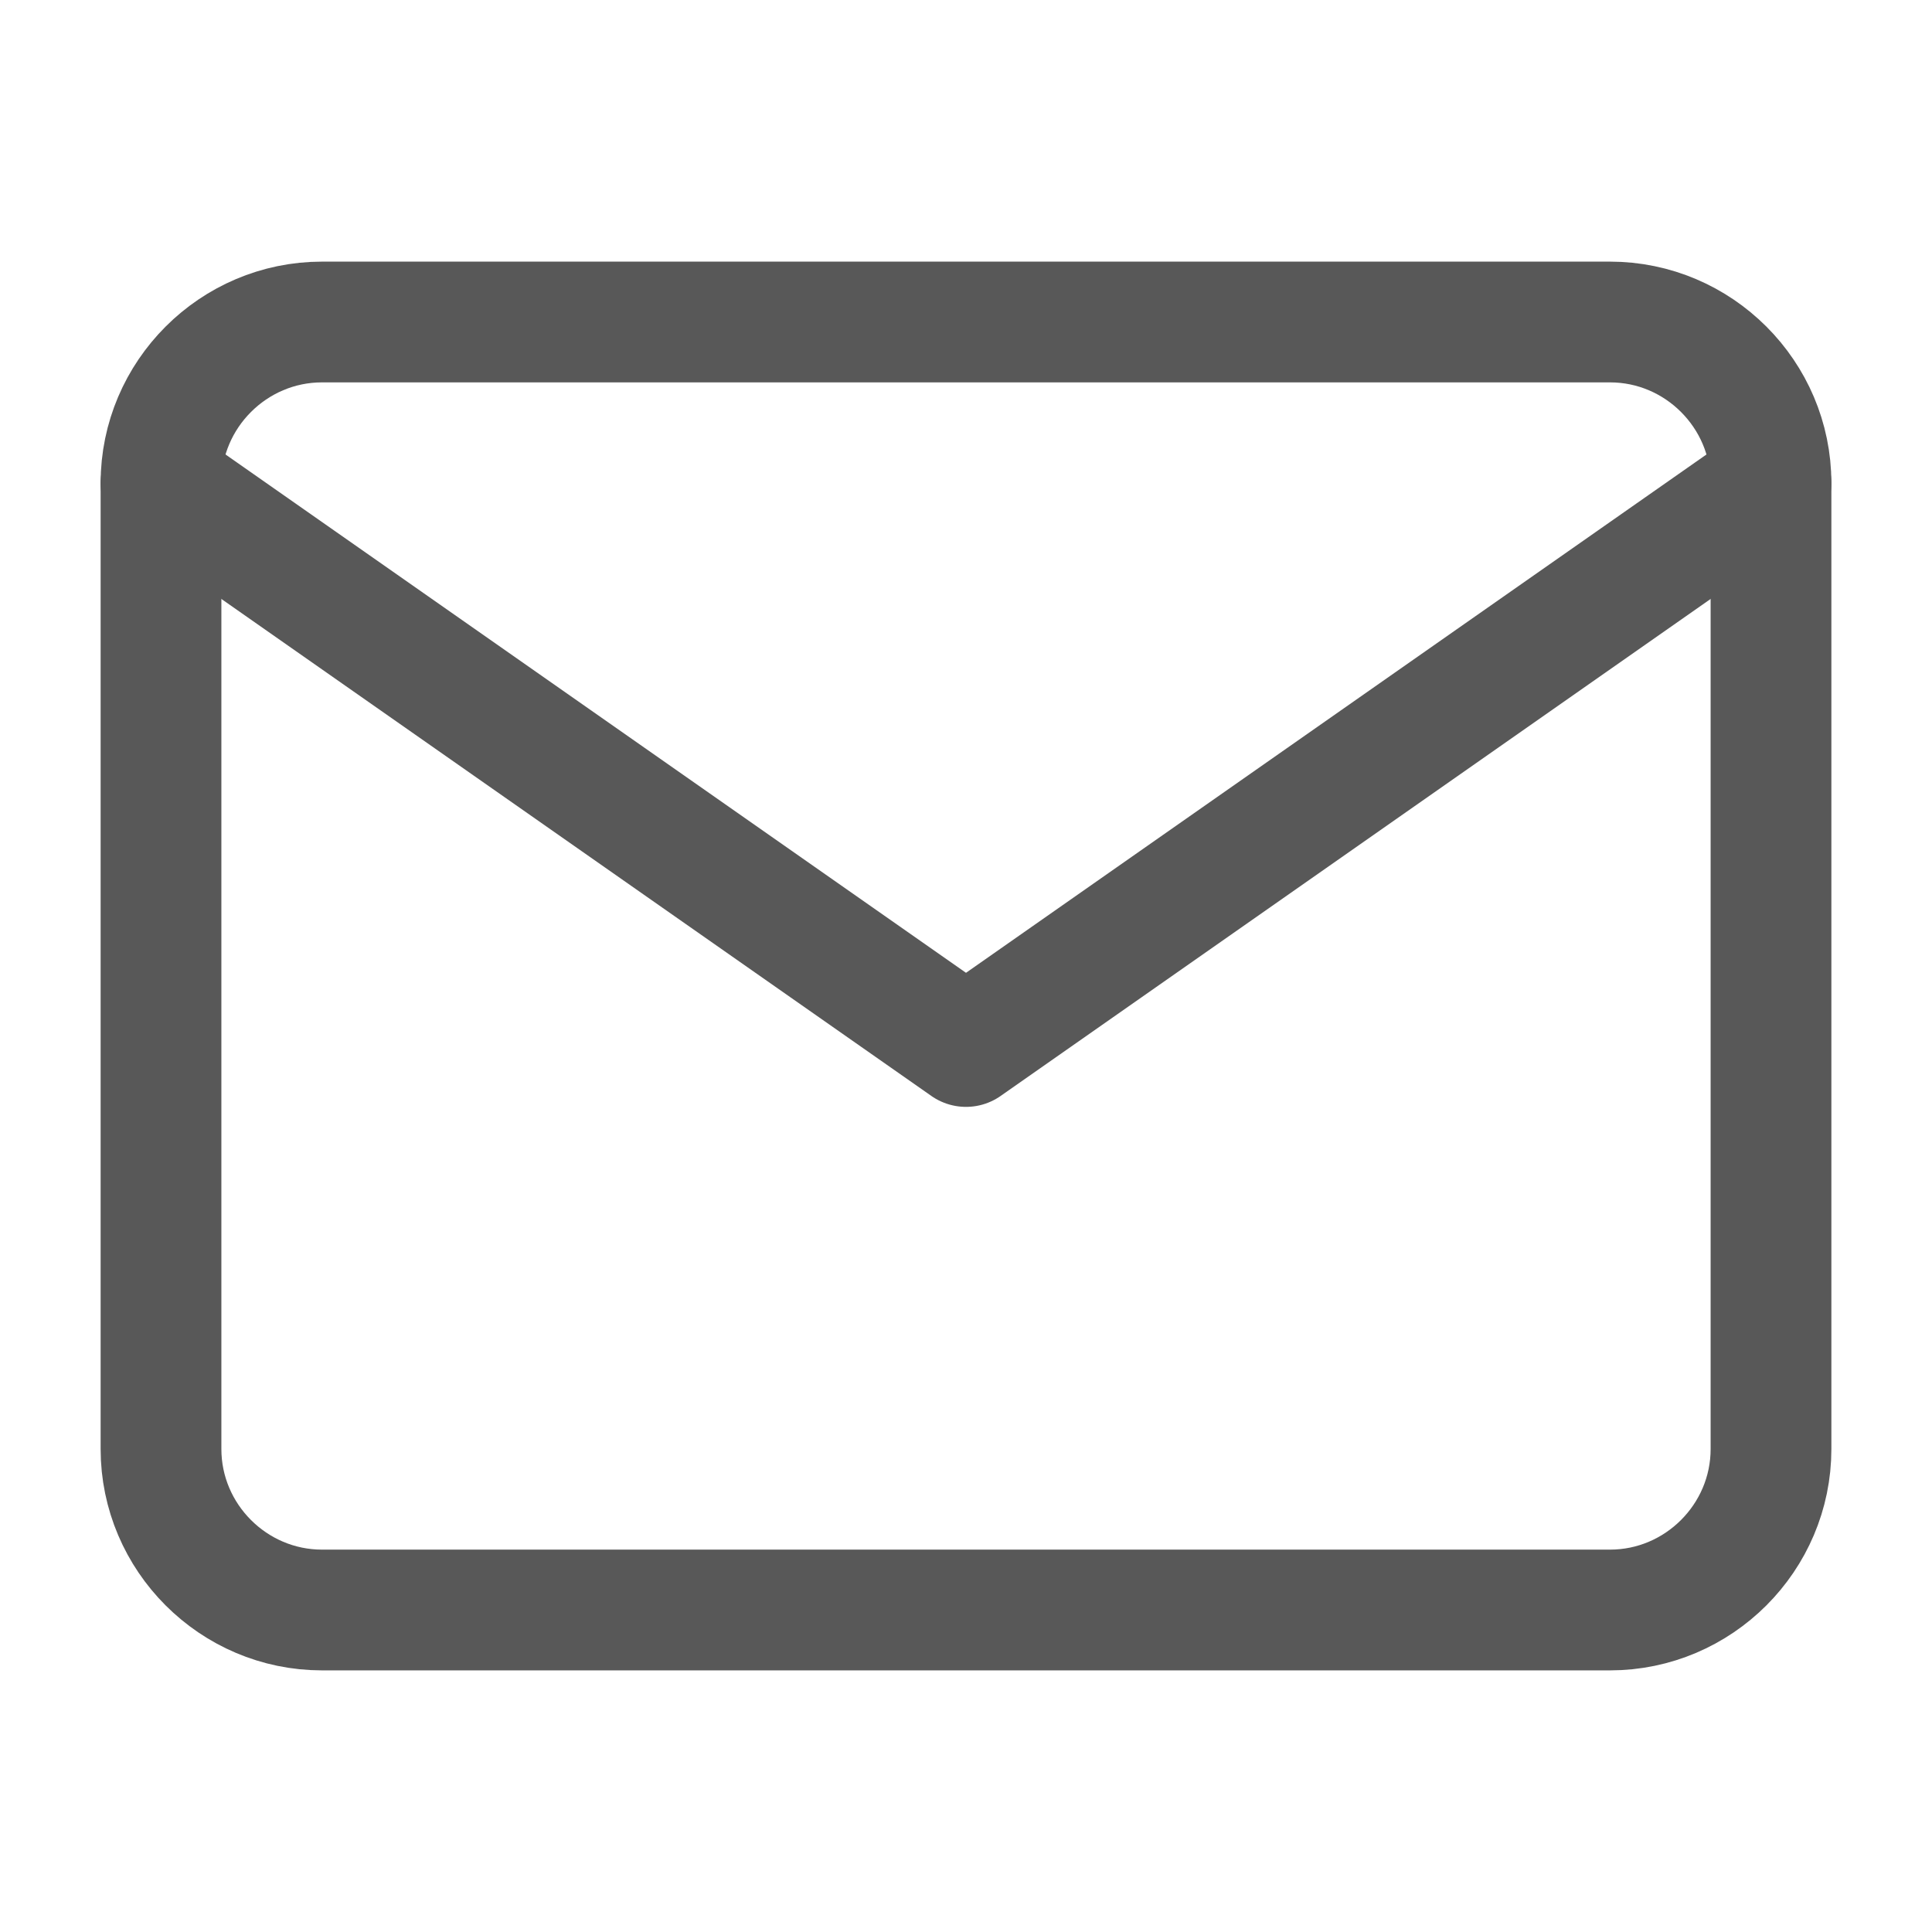
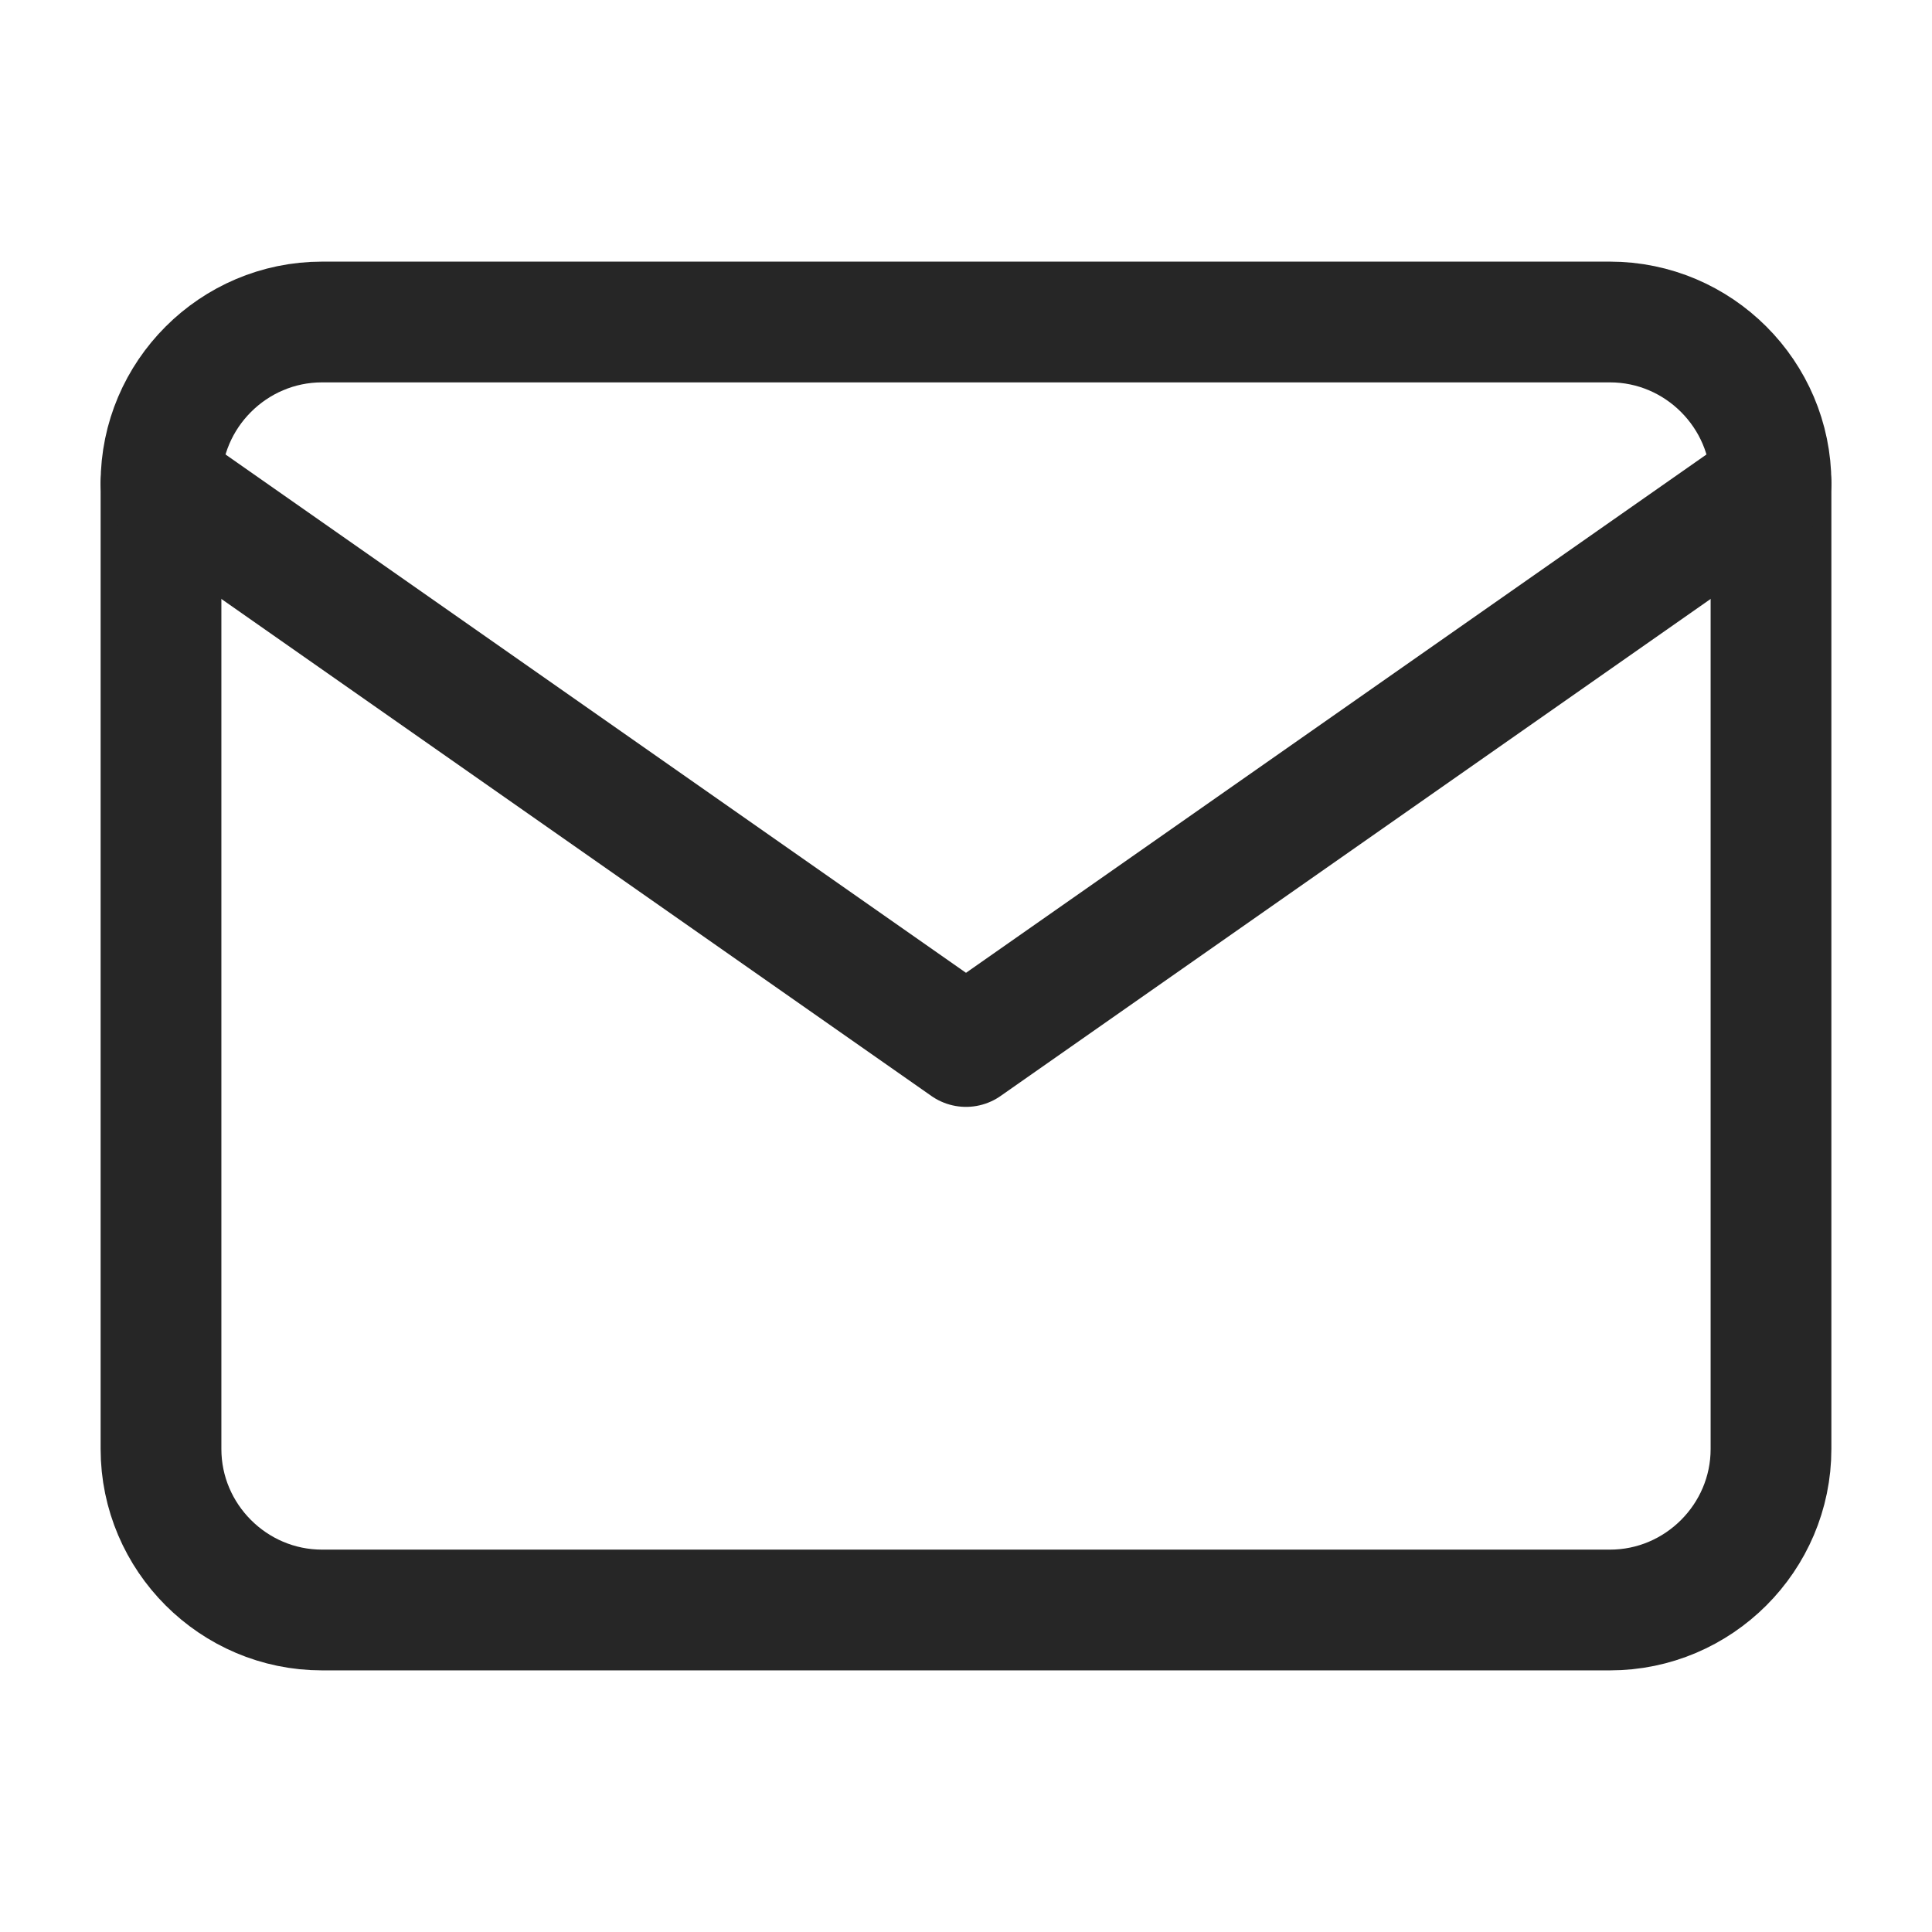
- <svg xmlns="http://www.w3.org/2000/svg" width="24" height="24" viewBox="0 0 24 24" fill="none" stroke="#585858" stroke-width="1.5" stroke-linecap="round" stroke-linejoin="round" class="feather feather-mail">
+ <svg xmlns="http://www.w3.org/2000/svg" width="24" height="24" viewBox="0 0 24 24" fill="none" stroke="#262626" stroke-width="1.5" stroke-linecap="round" stroke-linejoin="round" class="feather feather-mail">
  <path d="M4 4h16c1.1 0 2 .9 2 2v12c0 1.1-.9 2-2 2H4c-1.1 0-2-.9-2-2V6c0-1.1.9-2 2-2z" />
  <polyline points="22,6 12,13 2,6" />
</svg>
